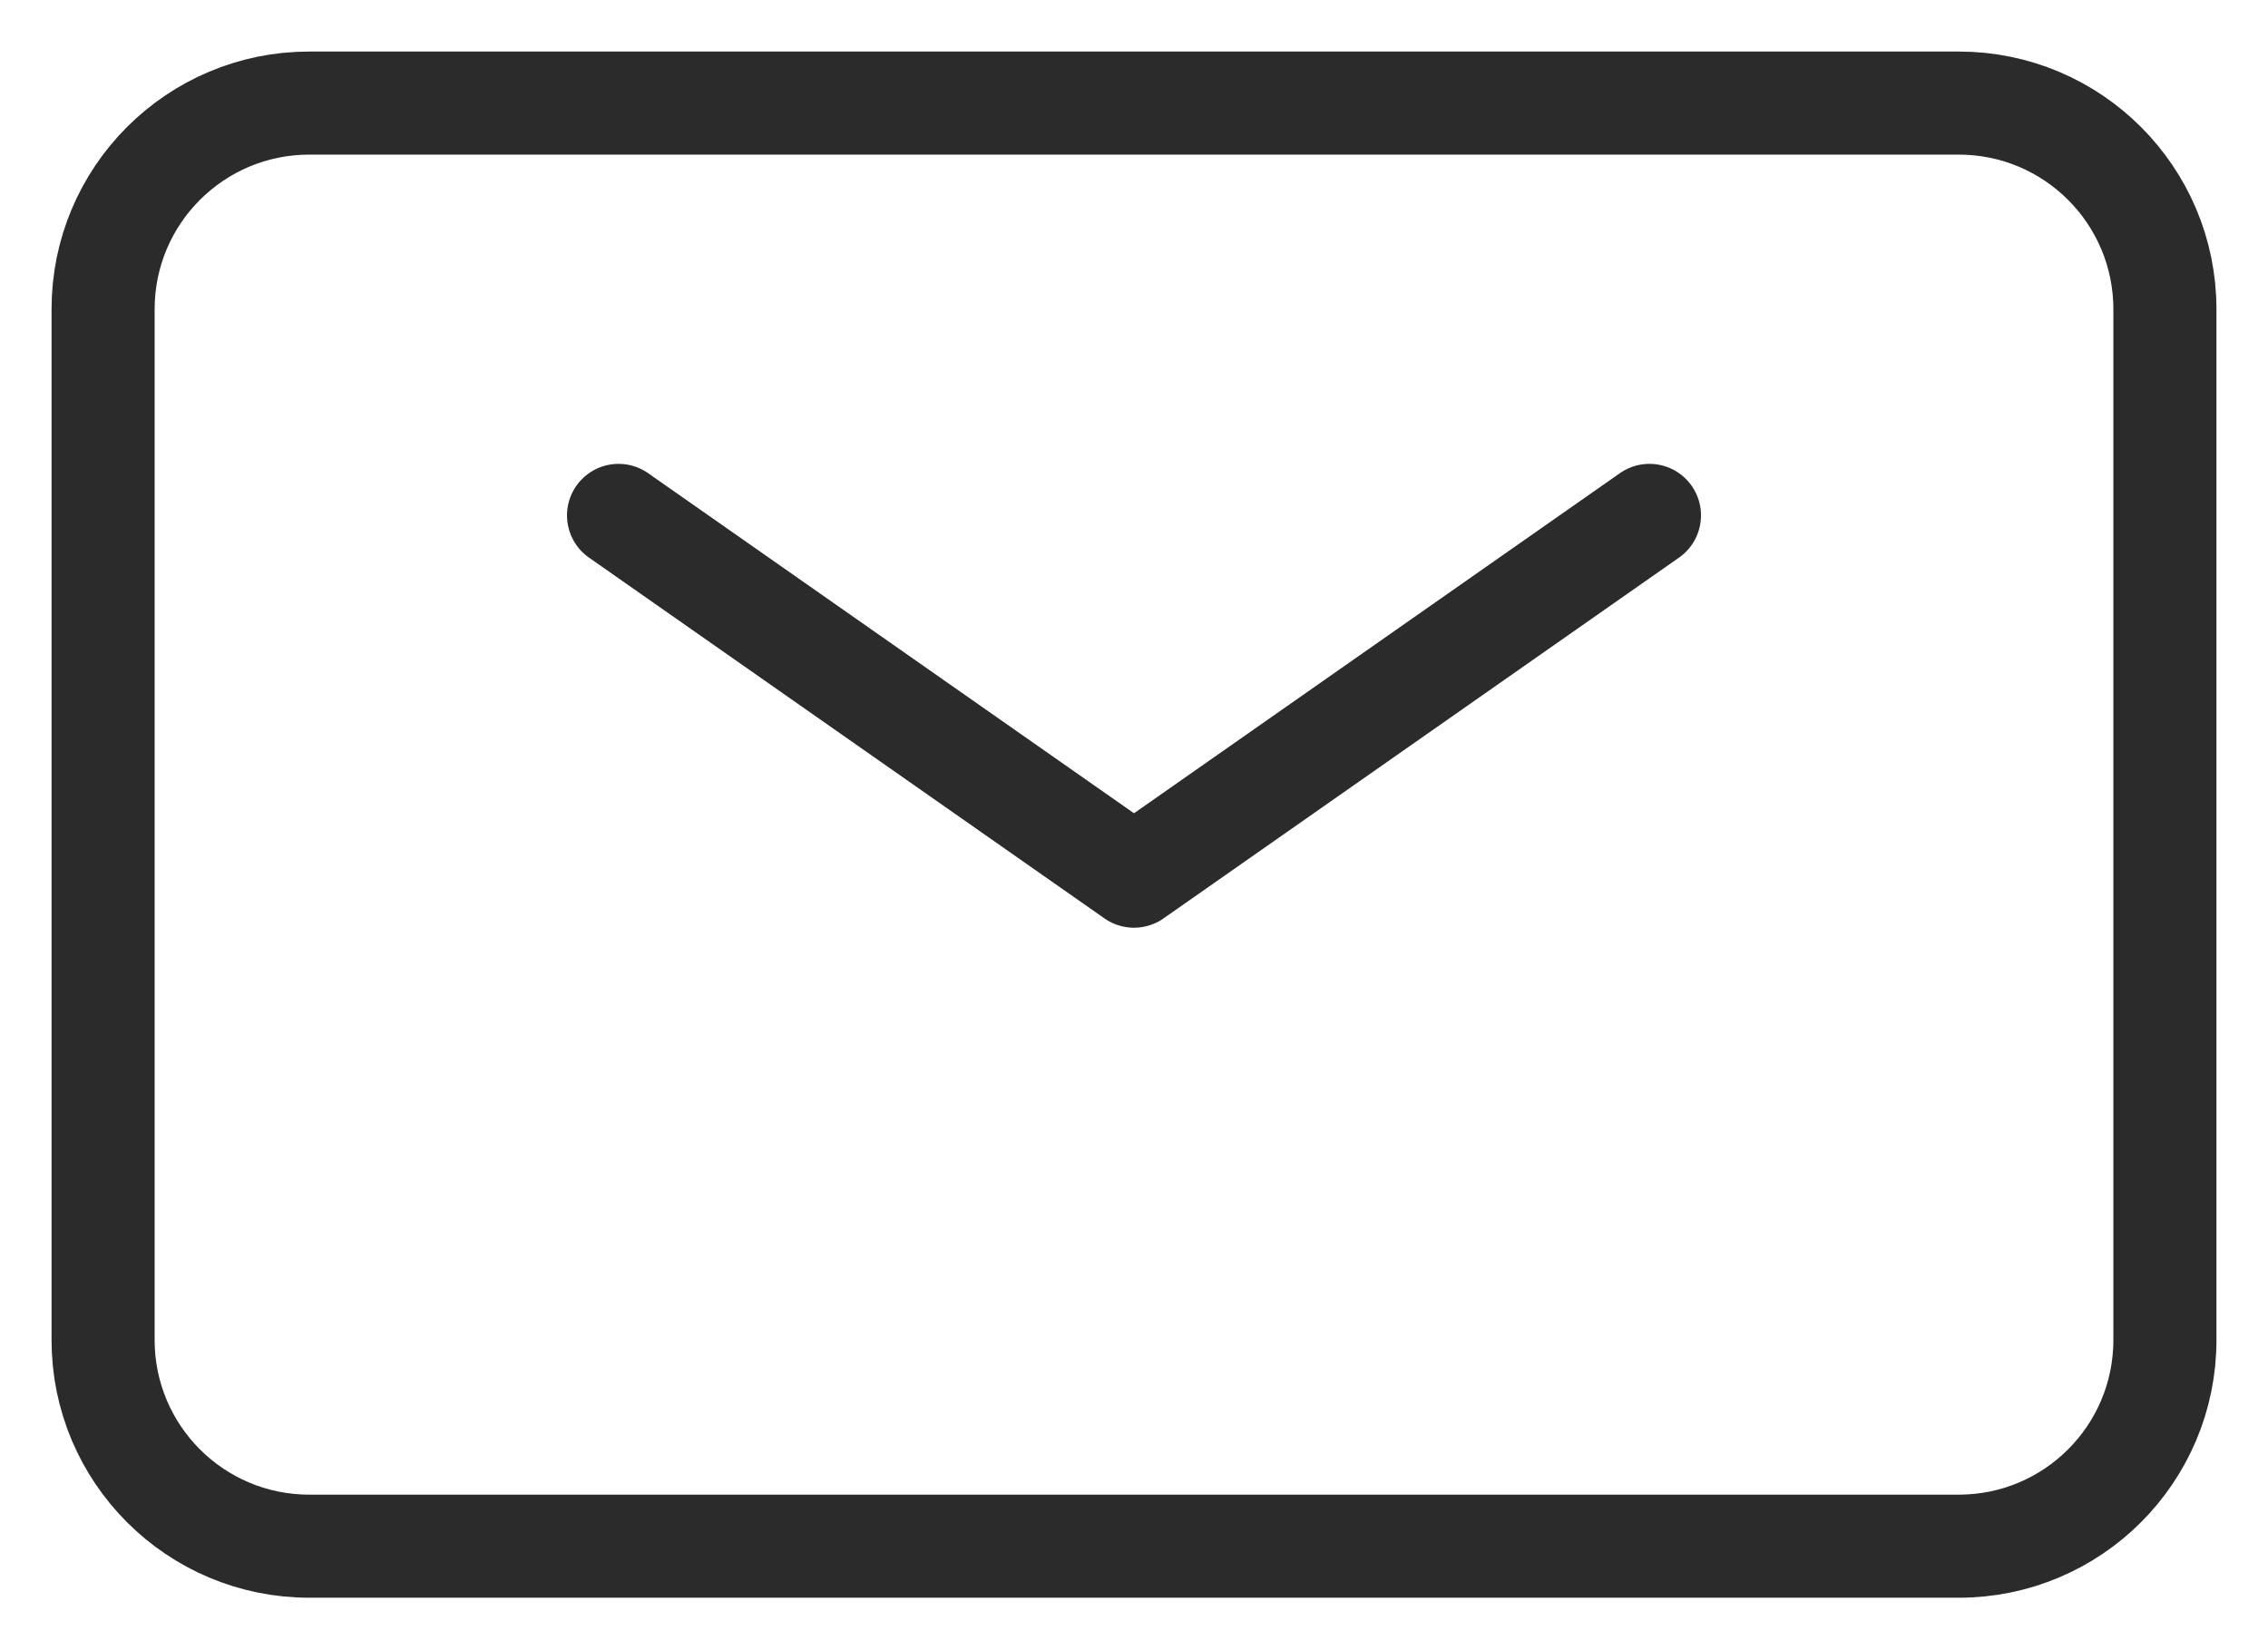
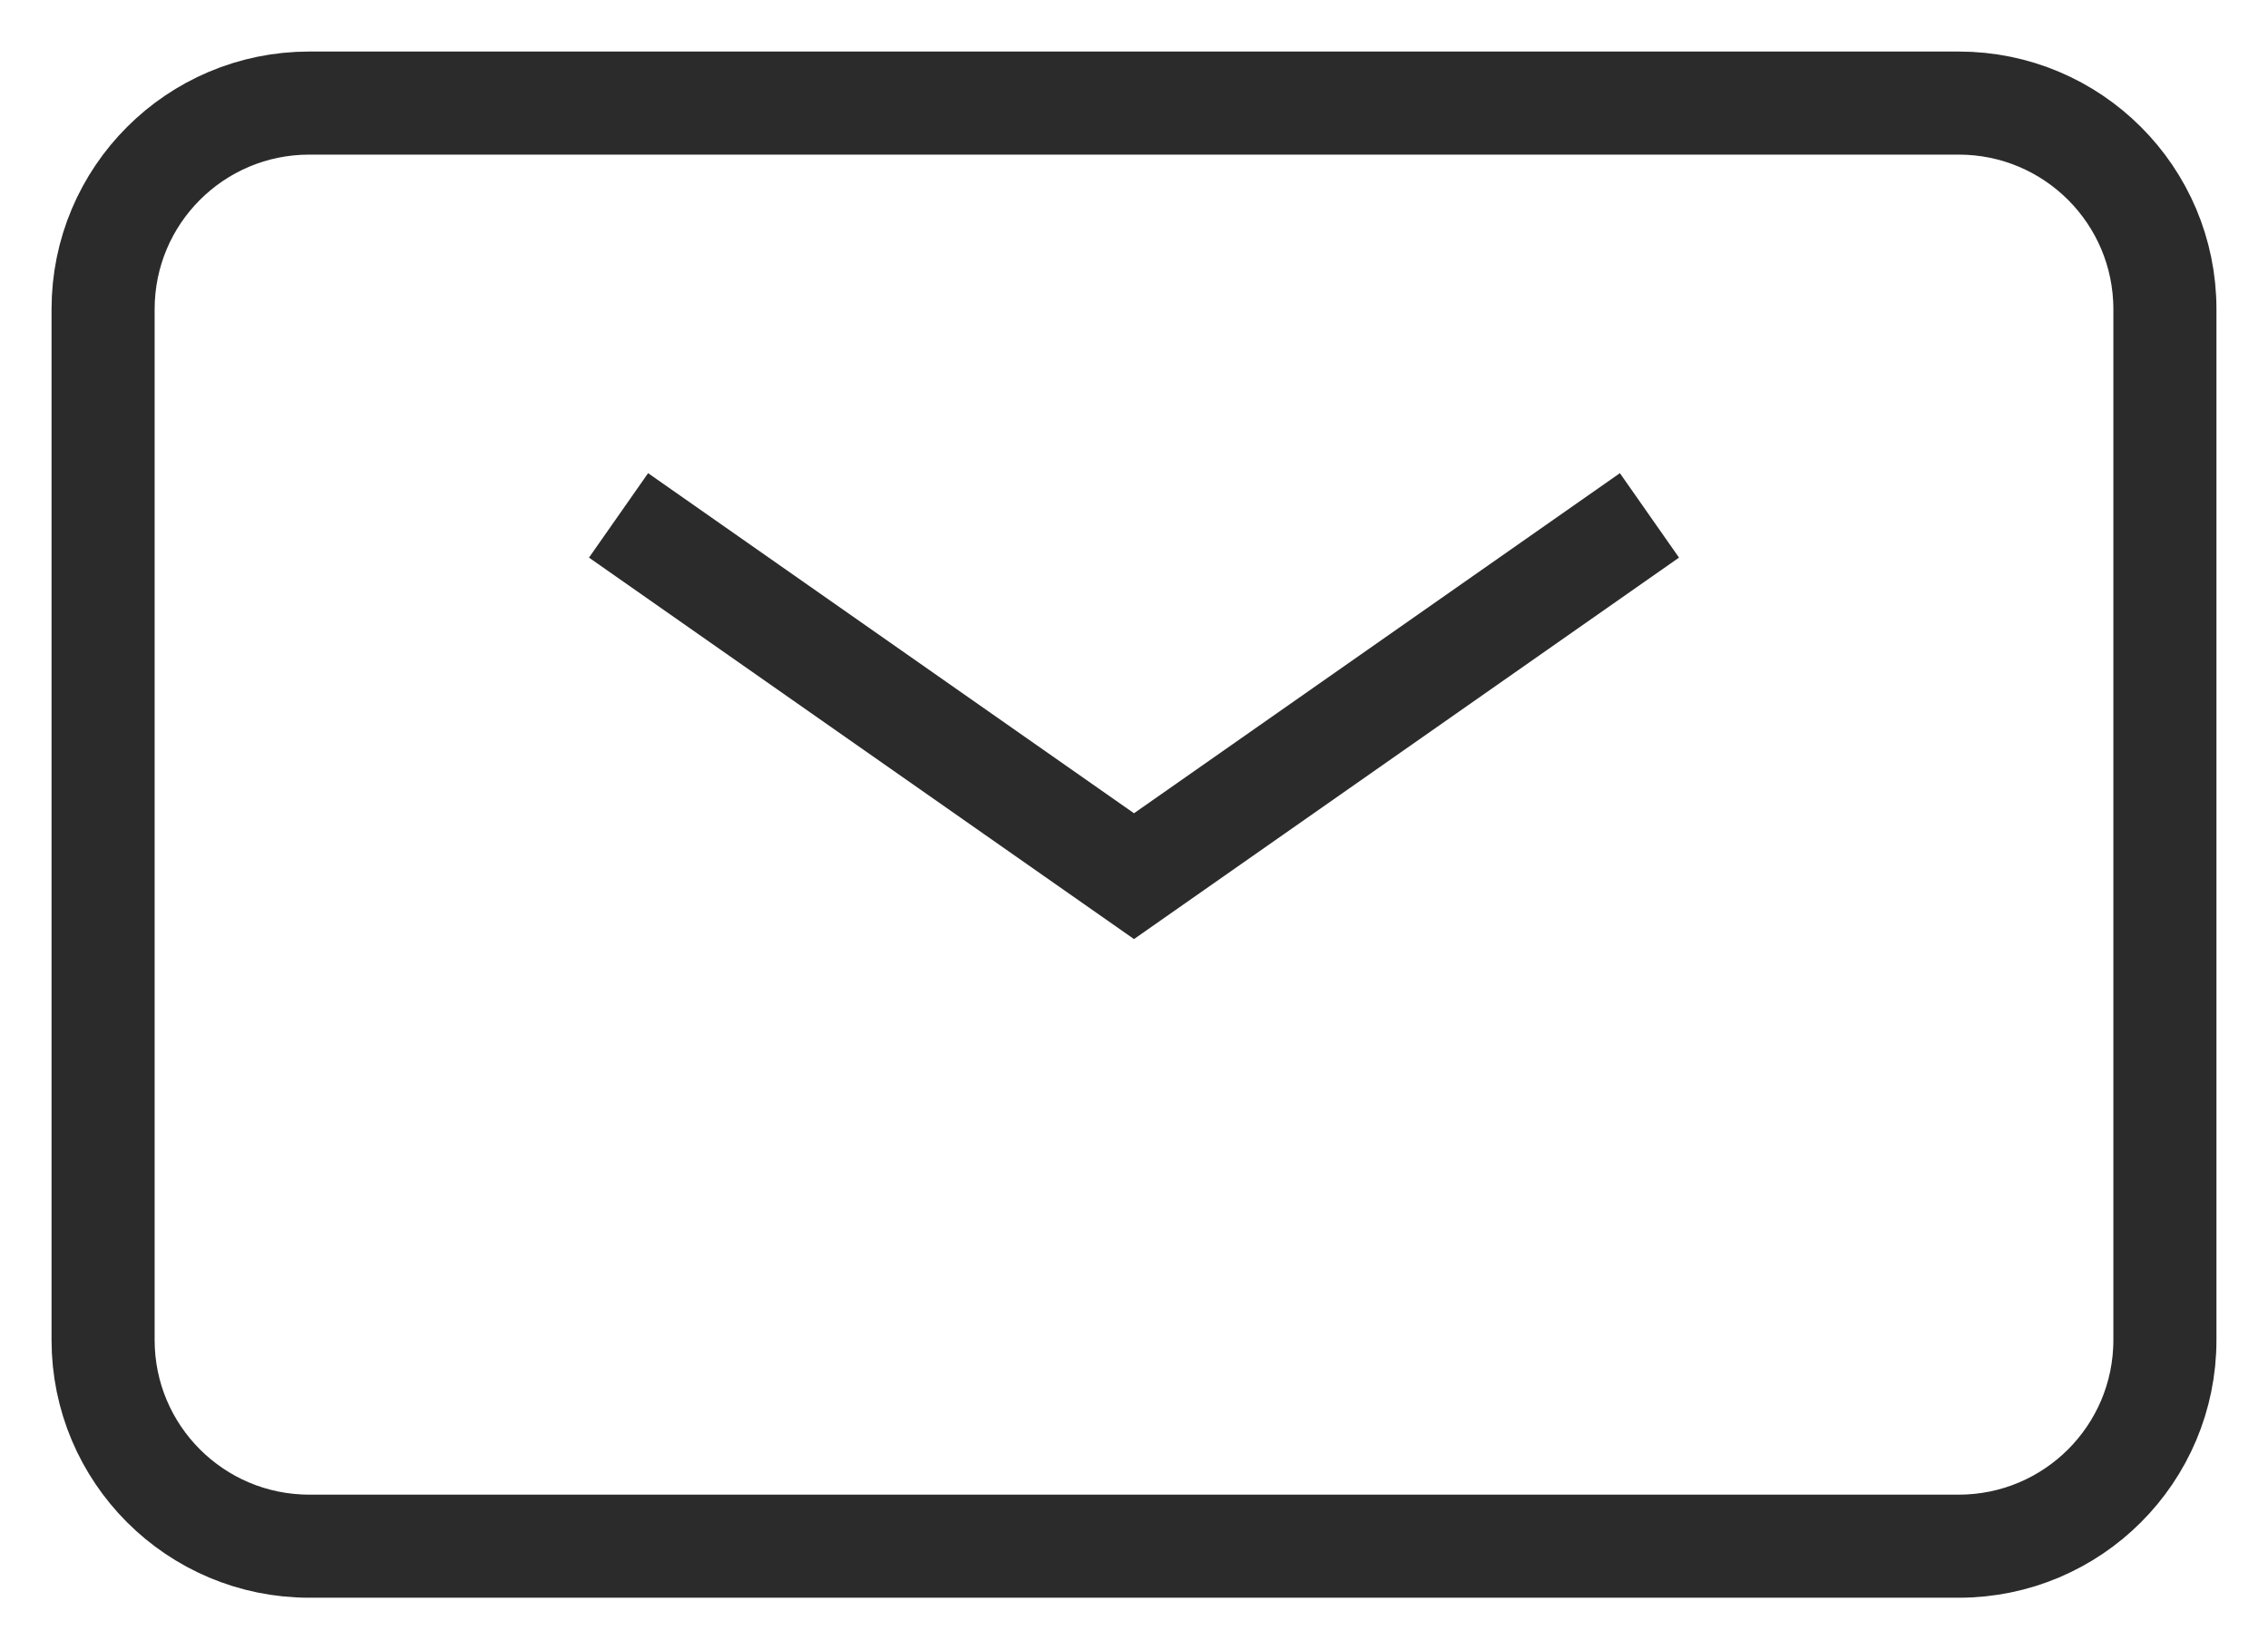
<svg xmlns="http://www.w3.org/2000/svg" width="22" height="16" viewBox="0 0 22 16" fill="none">
-   <path d="M6 5L11 8.5L16 5" stroke="#2B2B2B" strokeWidth="1.6" stroke-linecap="round" stroke-linejoin="round" />
+   <path d="M6 5L11 8.5L16 5" stroke="#2B2B2B" strokeWidth="1.6" strokeLinecap="round" strokeLinejoin="round" />
  <path d="M1 13V3C1 1.895 1.895 1 3 1H19C20.105 1 21 1.895 21 3V13C21 14.105 20.105 15 19 15H3C1.895 15 1 14.105 1 13Z" stroke="#2B2B2B" strokeWidth="1.6" />
</svg>
